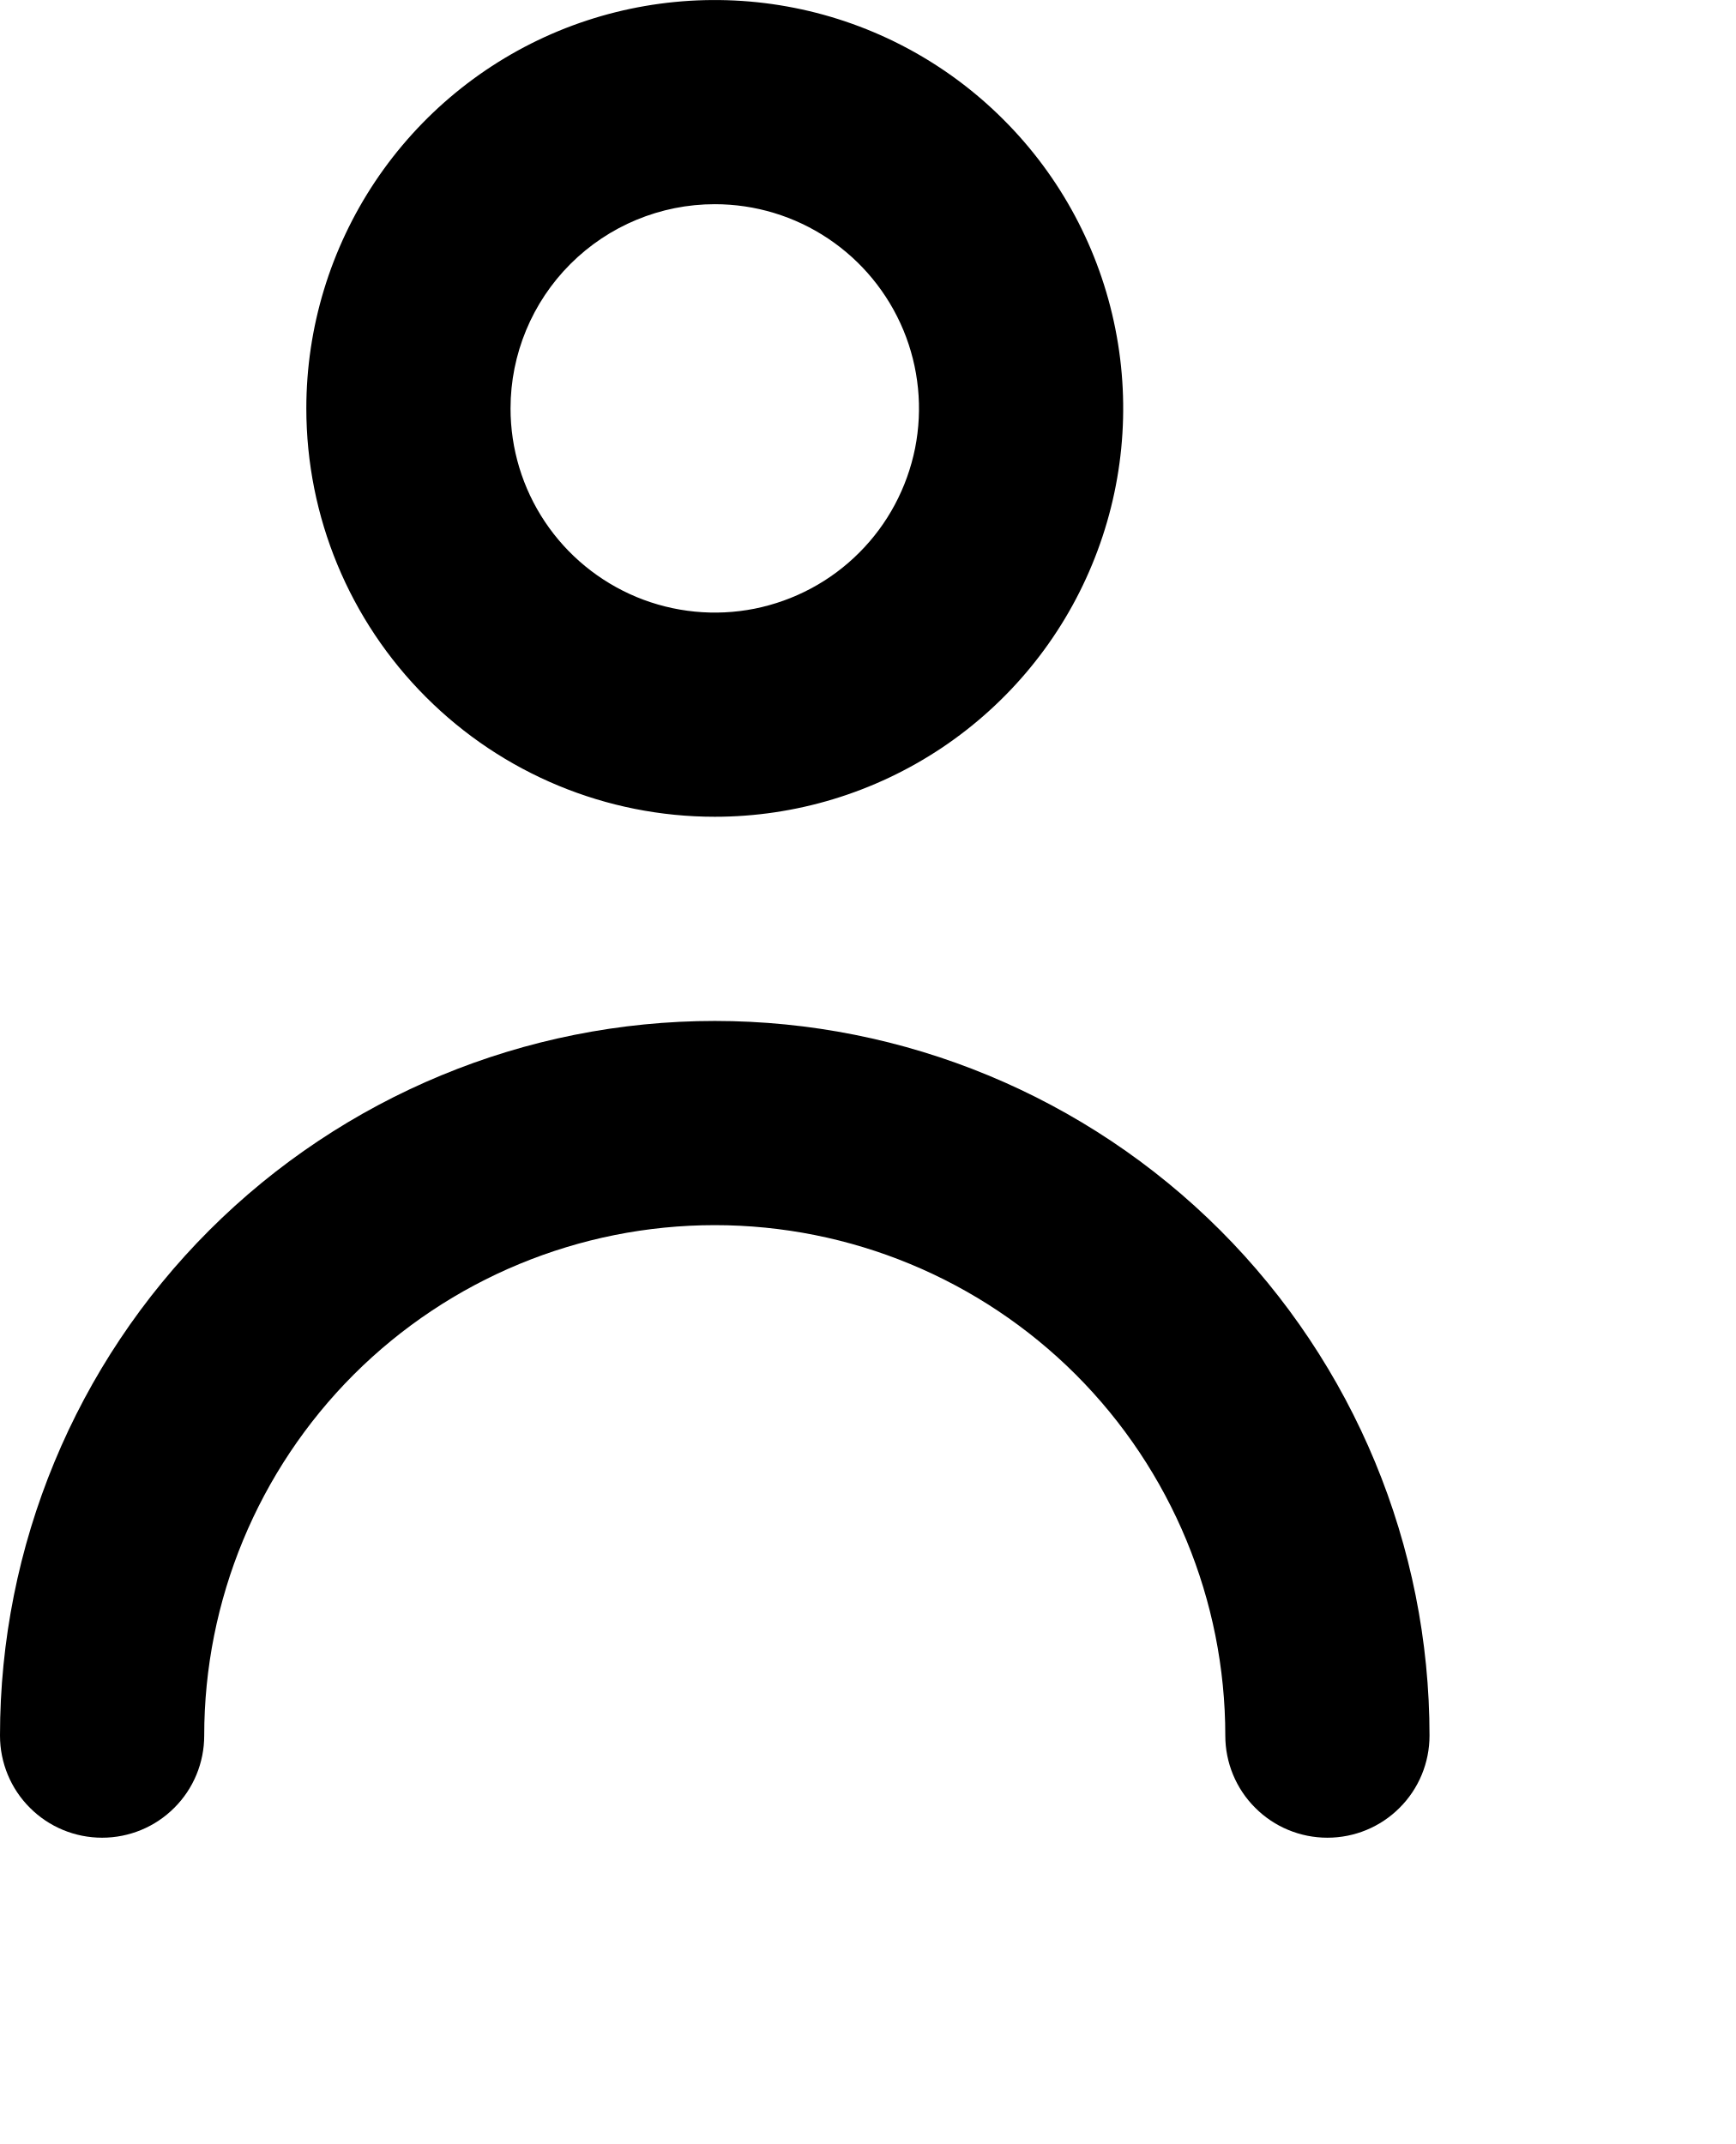
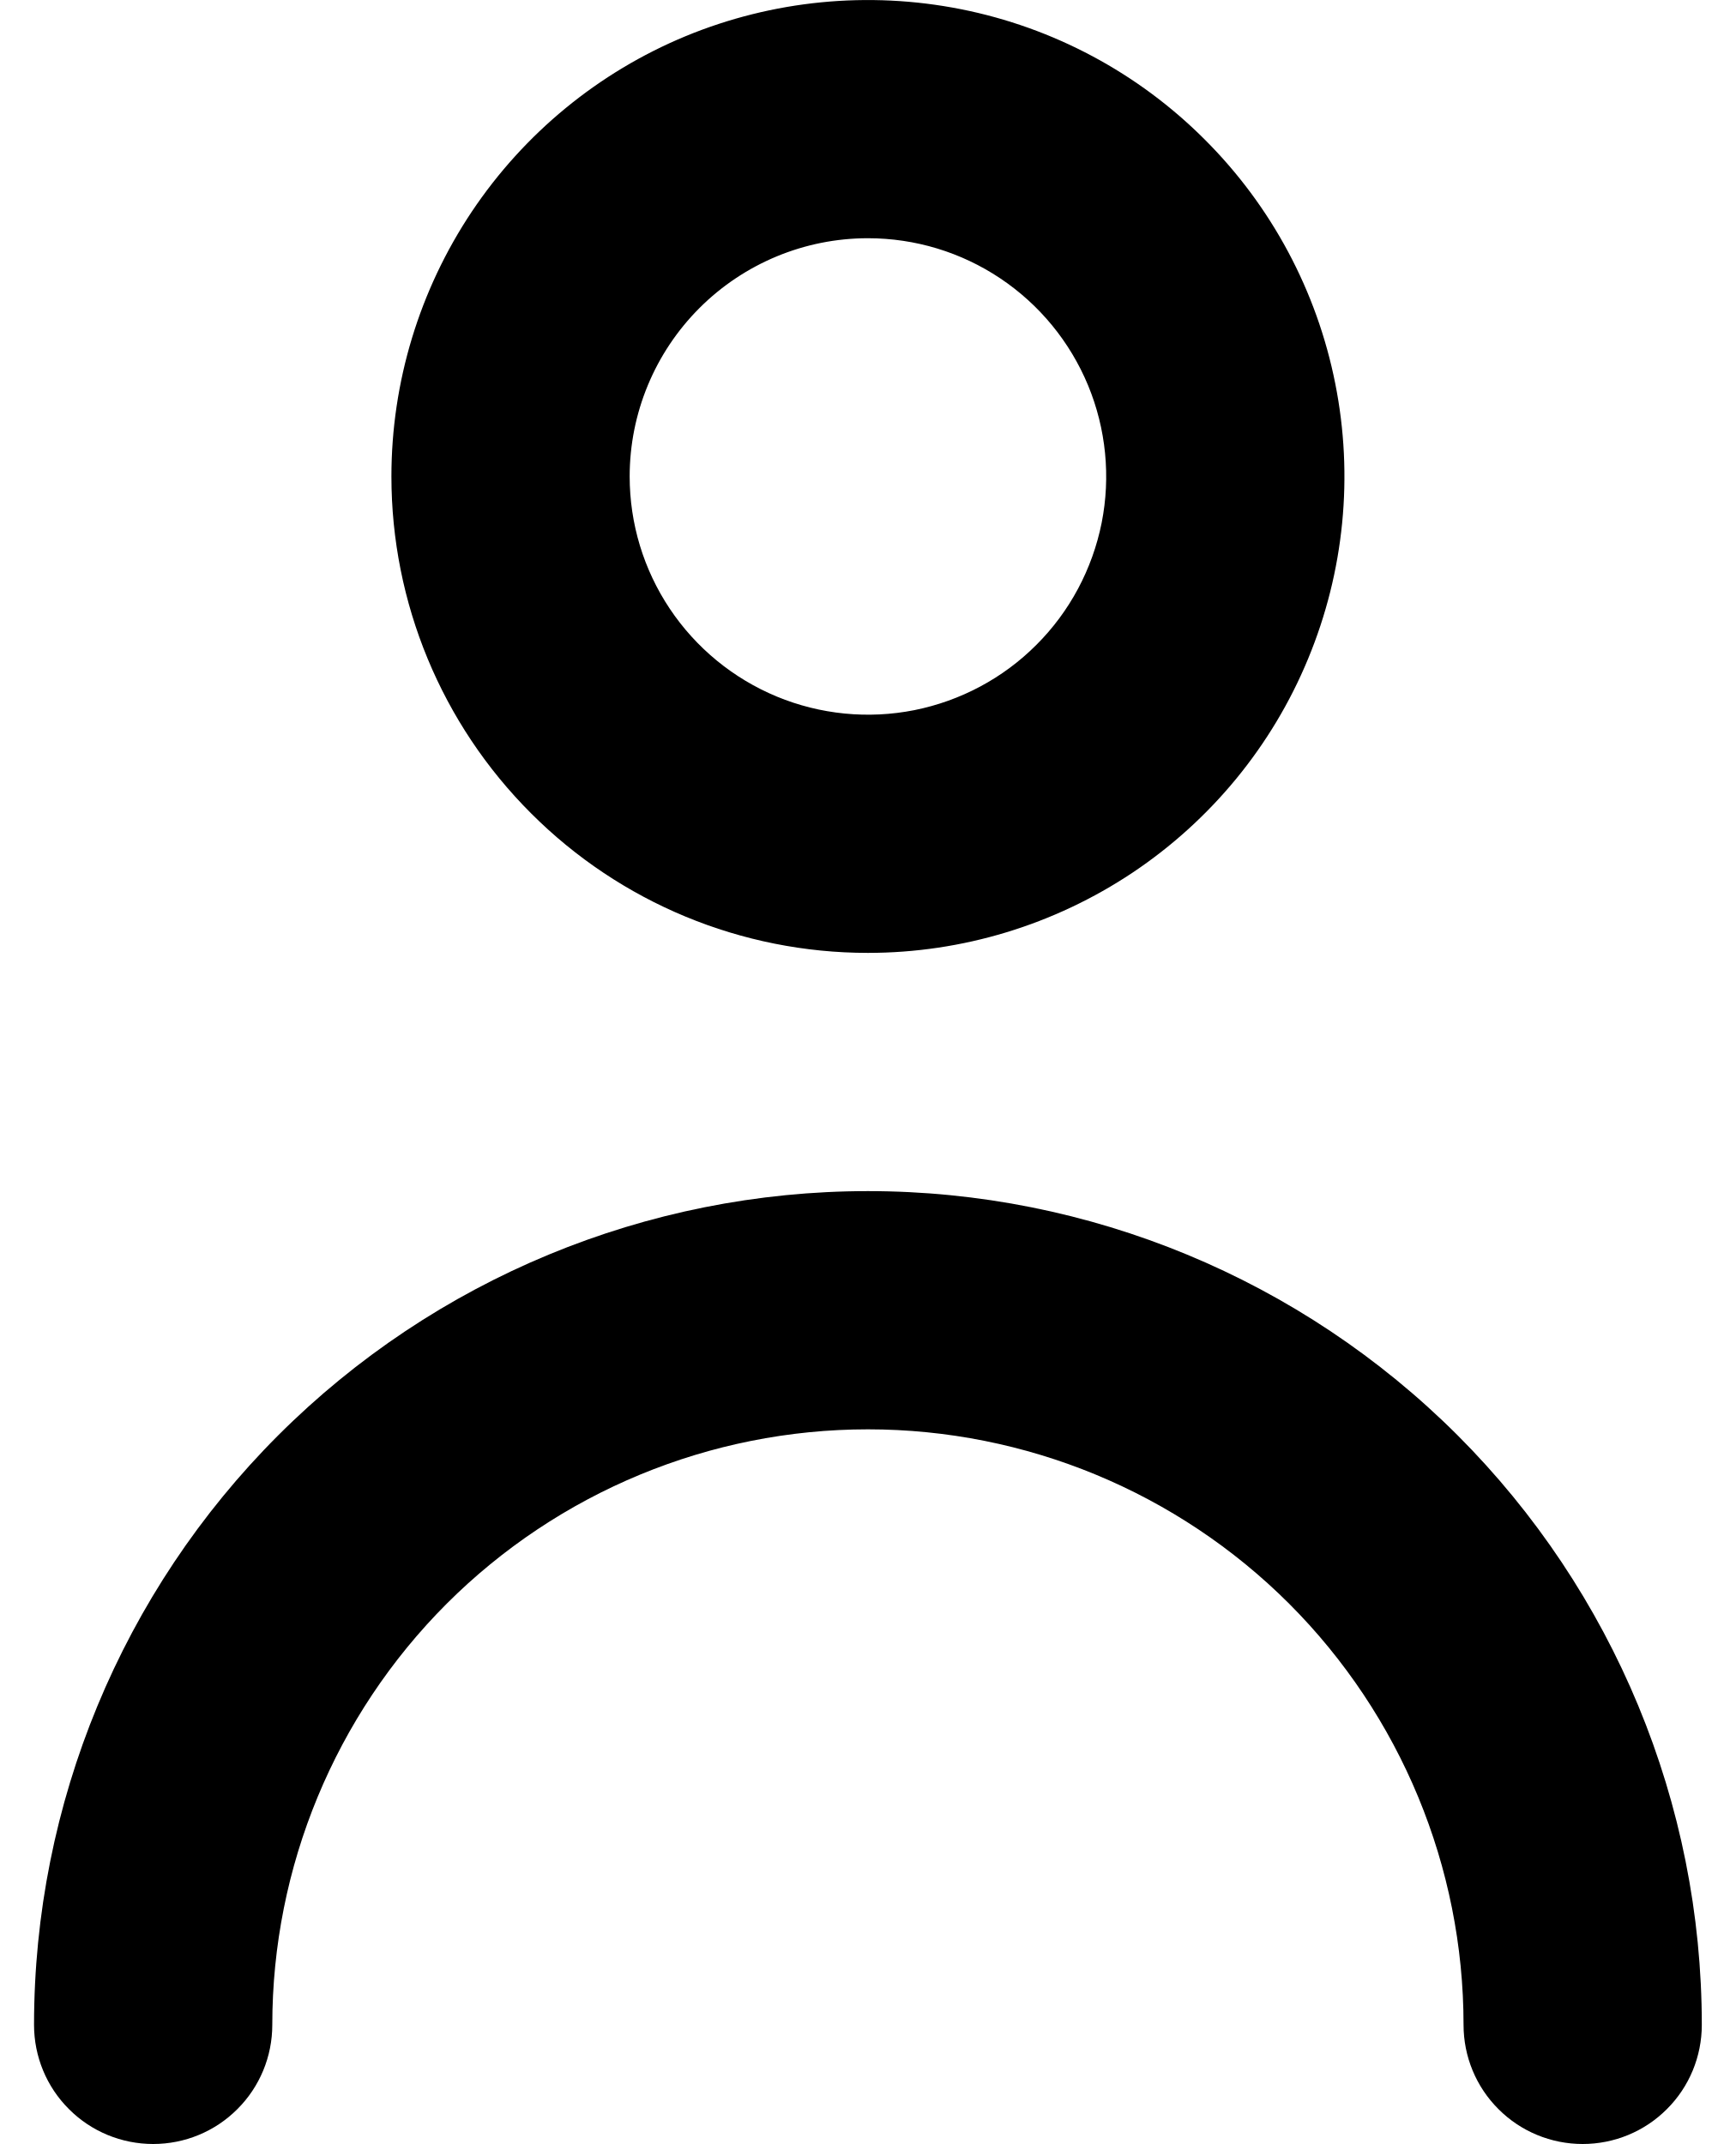
- <svg xmlns="http://www.w3.org/2000/svg" width="17" height="21" viewBox="0 0 17 21" fill="none">
+ <svg xmlns="http://www.w3.org/2000/svg" width="17" height="21" viewBox="0 0 14 18" fill="none">
  <path d="M7 8C7.791 8 8.564 7.765 9.222 7.326C9.88 6.886 10.393 6.262 10.695 5.531C10.998 4.8 11.078 3.996 10.923 3.22C10.769 2.444 10.388 1.731 9.828 1.172C9.269 0.612 8.556 0.231 7.78 0.077C7.004 -0.077 6.2 0.002 5.469 0.304C4.738 0.607 4.114 1.12 3.674 1.778C3.235 2.436 3 3.209 3 4C3 5.061 3.421 6.078 4.172 6.828C4.922 7.579 5.939 8 7 8ZM7 2C7.396 2 7.782 2.117 8.111 2.337C8.44 2.557 8.696 2.869 8.848 3.235C8.999 3.6 9.039 4.002 8.962 4.39C8.884 4.778 8.694 5.135 8.414 5.414C8.135 5.694 7.778 5.884 7.39 5.962C7.002 6.039 6.6 5.999 6.235 5.848C5.869 5.696 5.557 5.44 5.337 5.111C5.117 4.782 5 4.396 5 4C5 3.47 5.211 2.961 5.586 2.586C5.961 2.211 6.47 2 7 2ZM7 10C5.143 10 3.363 10.738 2.05 12.05C0.737 13.363 0 15.143 0 17C0 17.265 0.105 17.52 0.293 17.707C0.48 17.895 0.735 18 1 18C1.265 18 1.52 17.895 1.707 17.707C1.895 17.52 2 17.265 2 17C2 15.674 2.527 14.402 3.464 13.464C4.402 12.527 5.674 12 7 12C8.326 12 9.598 12.527 10.536 13.464C11.473 14.402 12 15.674 12 17C12 17.265 12.105 17.52 12.293 17.707C12.48 17.895 12.735 18 13 18C13.265 18 13.52 17.895 13.707 17.707C13.895 17.52 14 17.265 14 17C14 15.143 13.262 13.363 11.95 12.05C10.637 10.738 8.857 10 7 10Z" fill="black" />
</svg>
